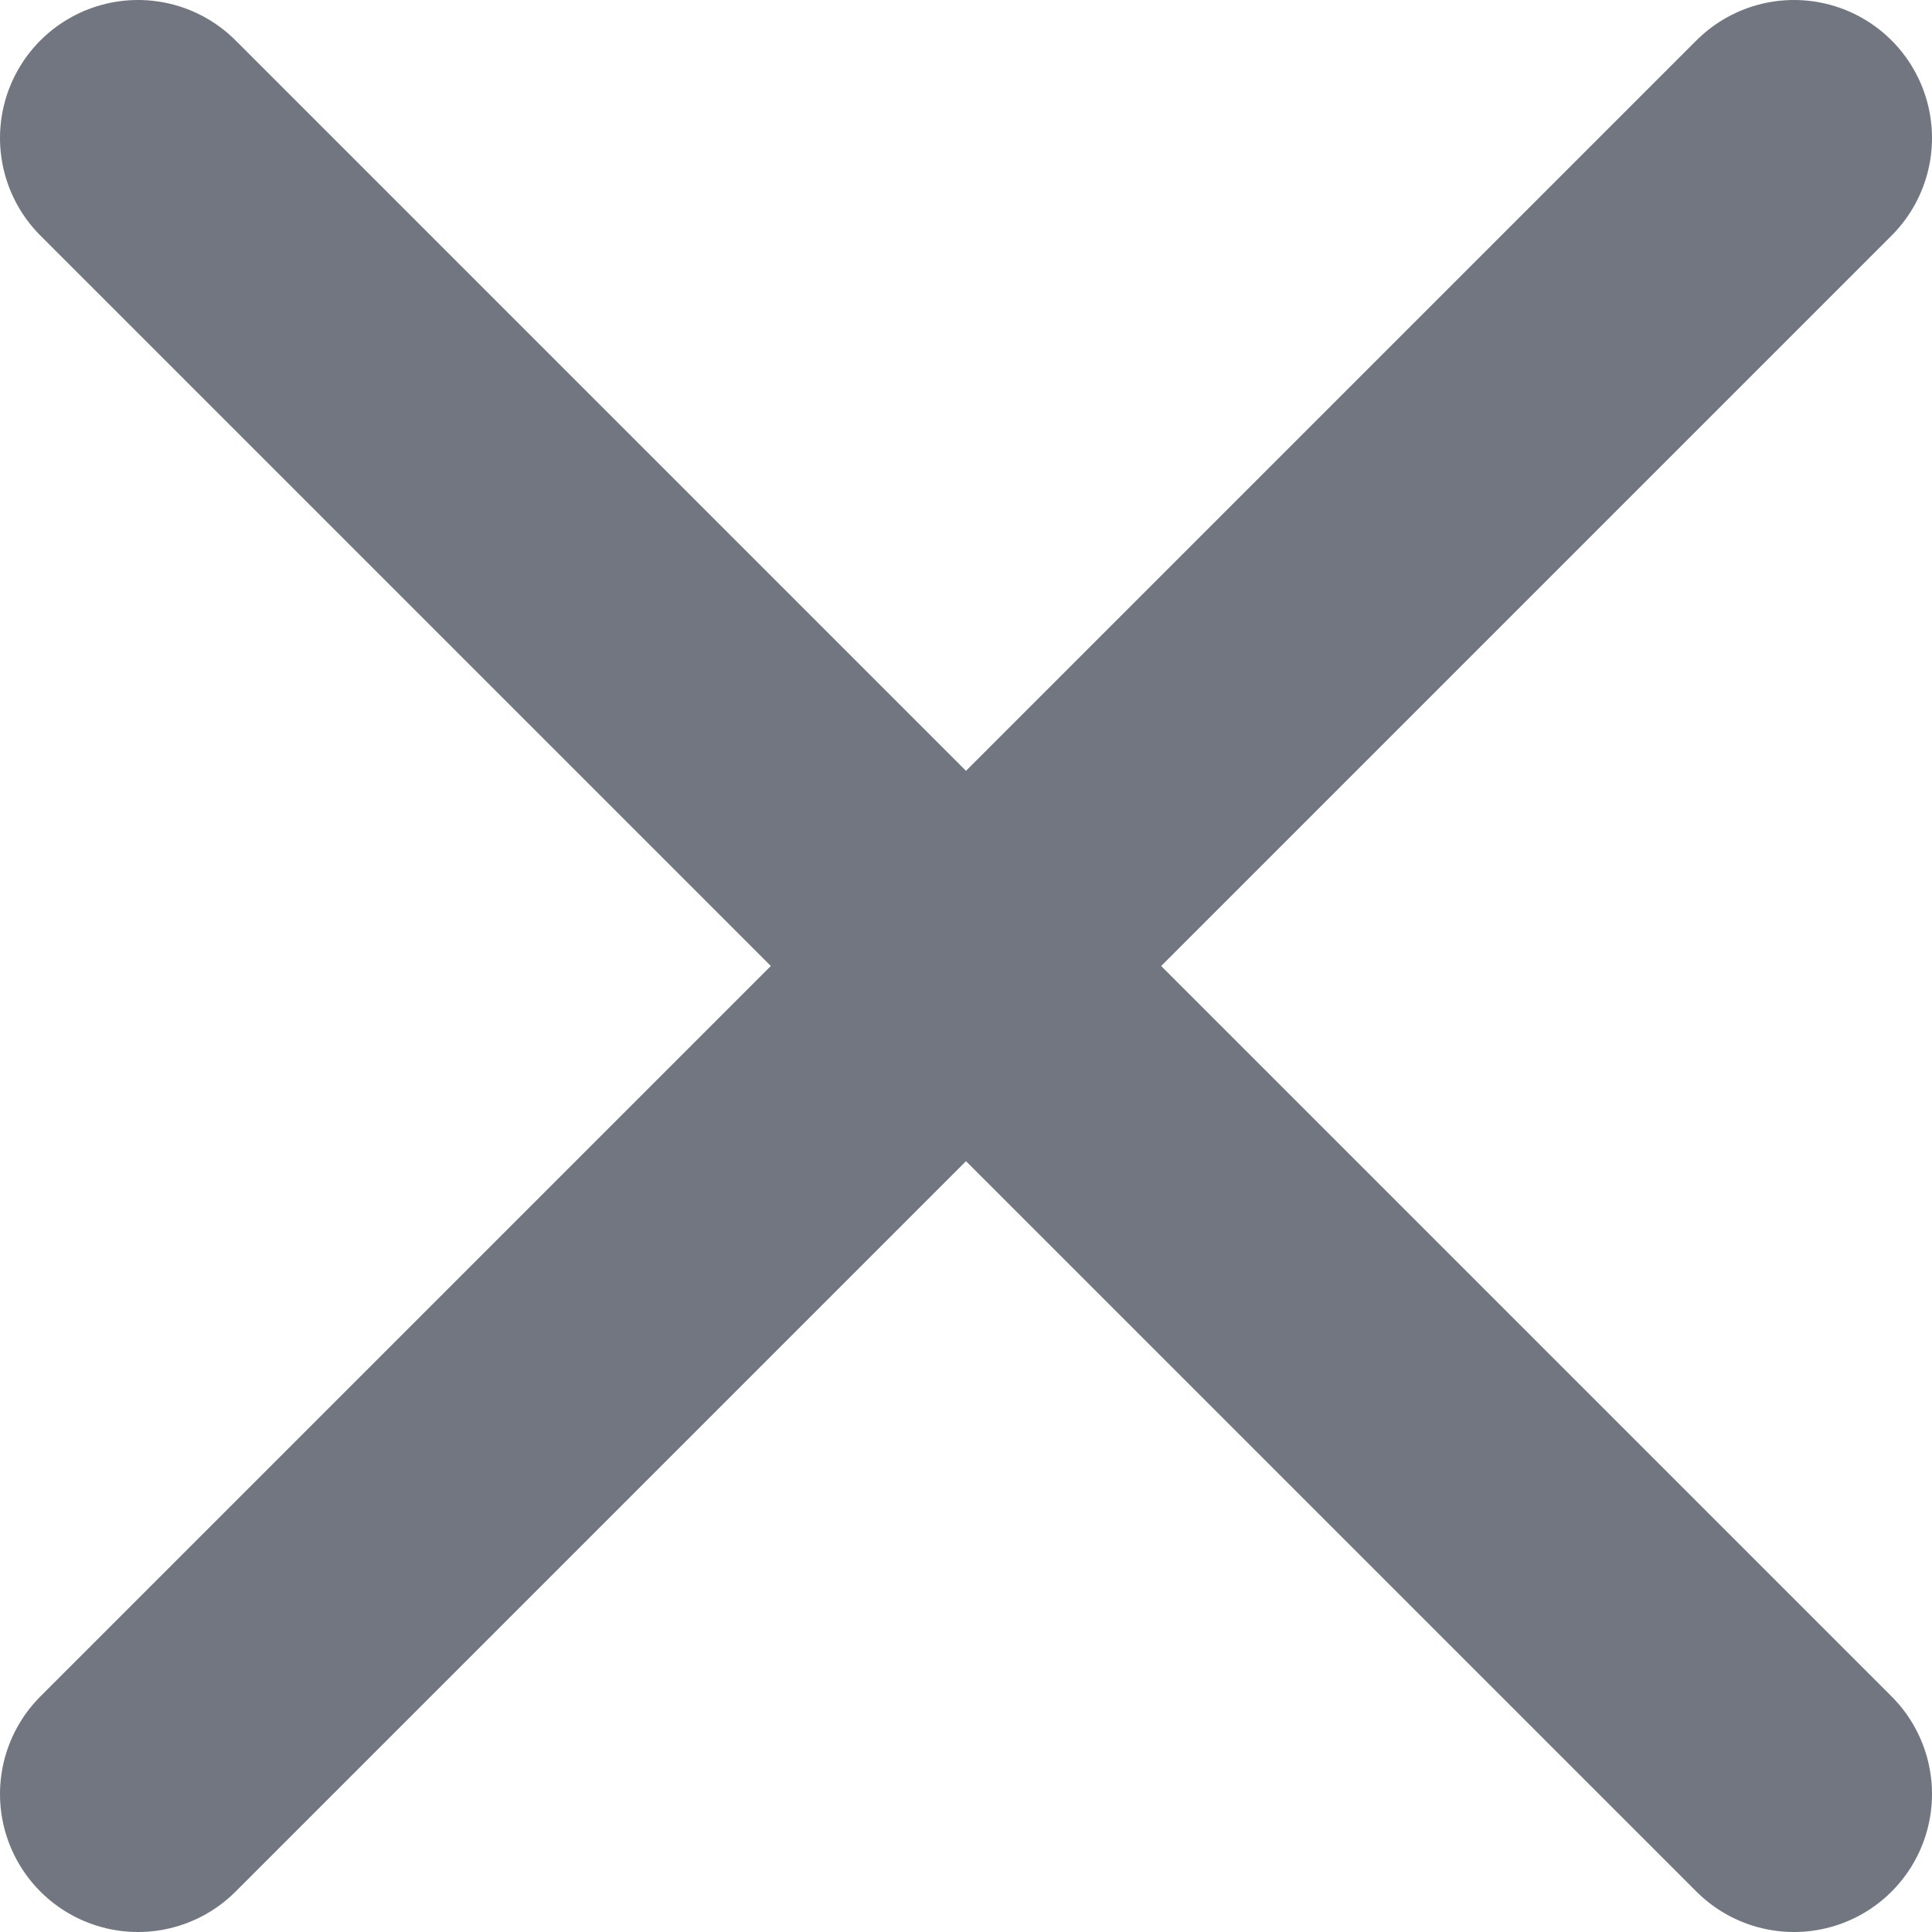
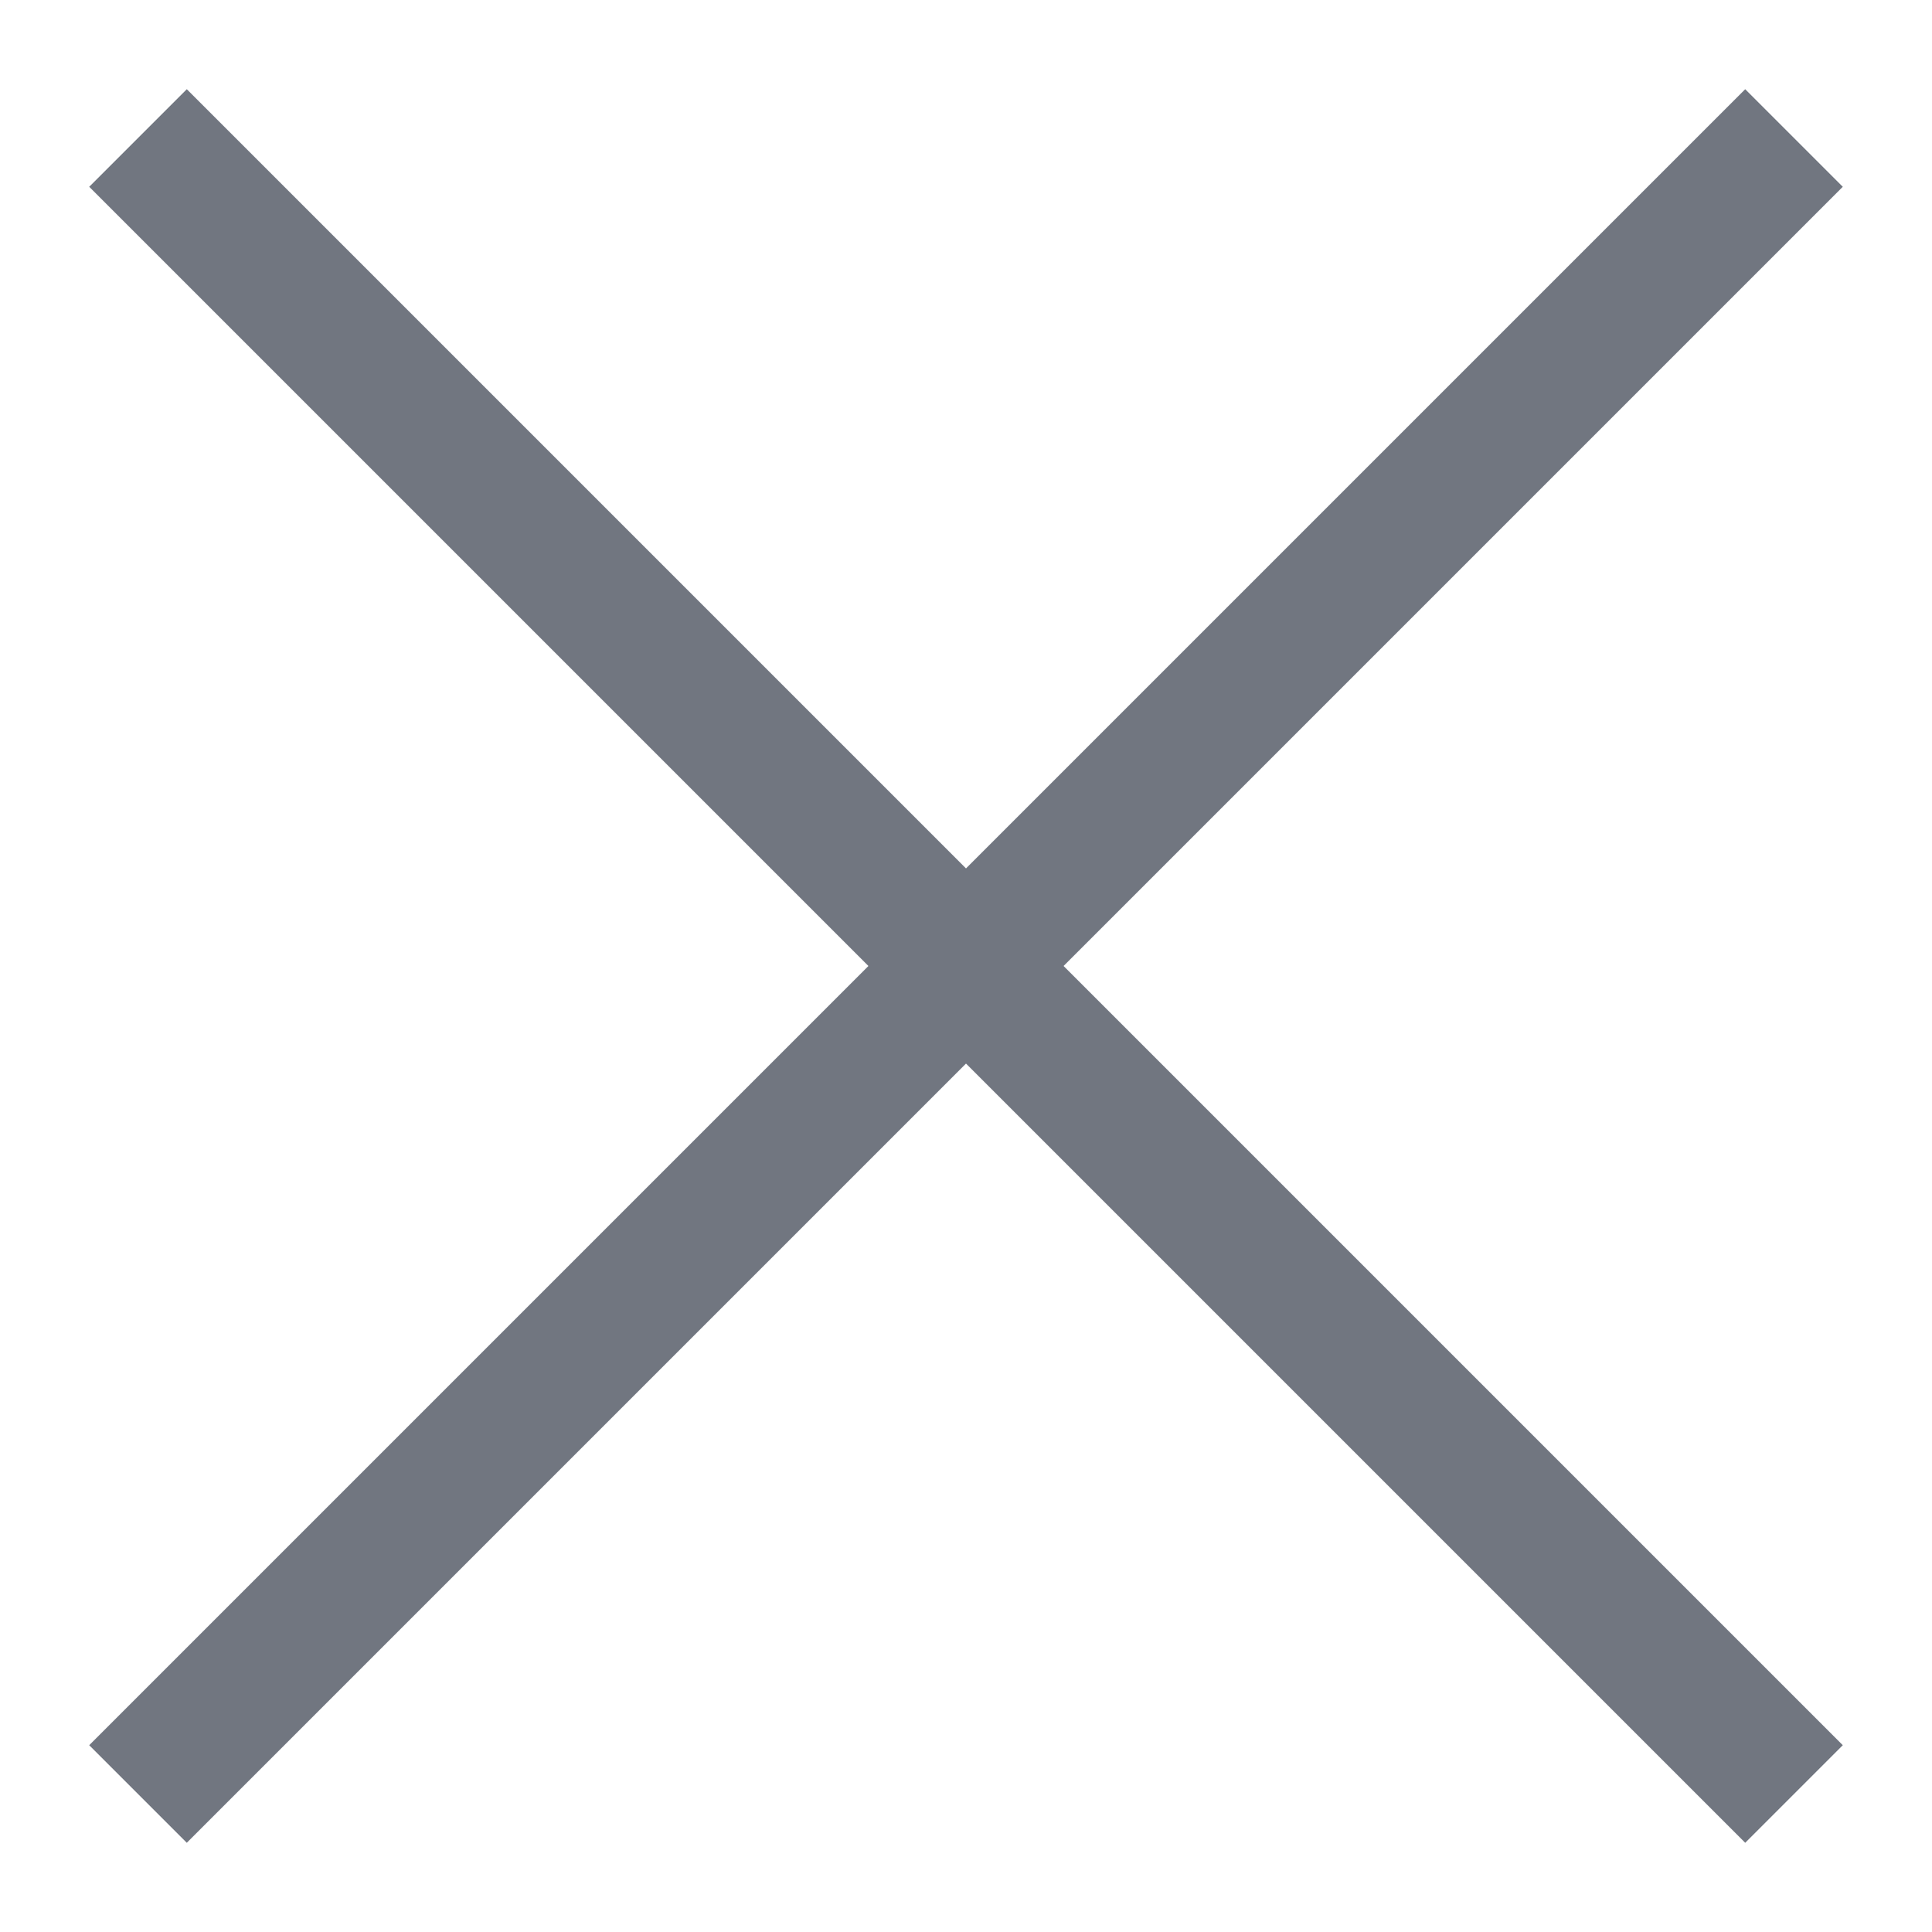
<svg xmlns="http://www.w3.org/2000/svg" width="14" height="14" viewBox="0 0 14 14" fill="none">
-   <path d="M13 1L1 13M1 1L13 13" stroke="#717680" stroke-width="2" stroke-linecap="round" stroke-linejoin="round" />
+   <path d="M13 1L1 13M1 1L13 13" stroke="#717680" strokeWidth="2" strokeLinecap="round" strokeLinejoin="round" />
</svg>
